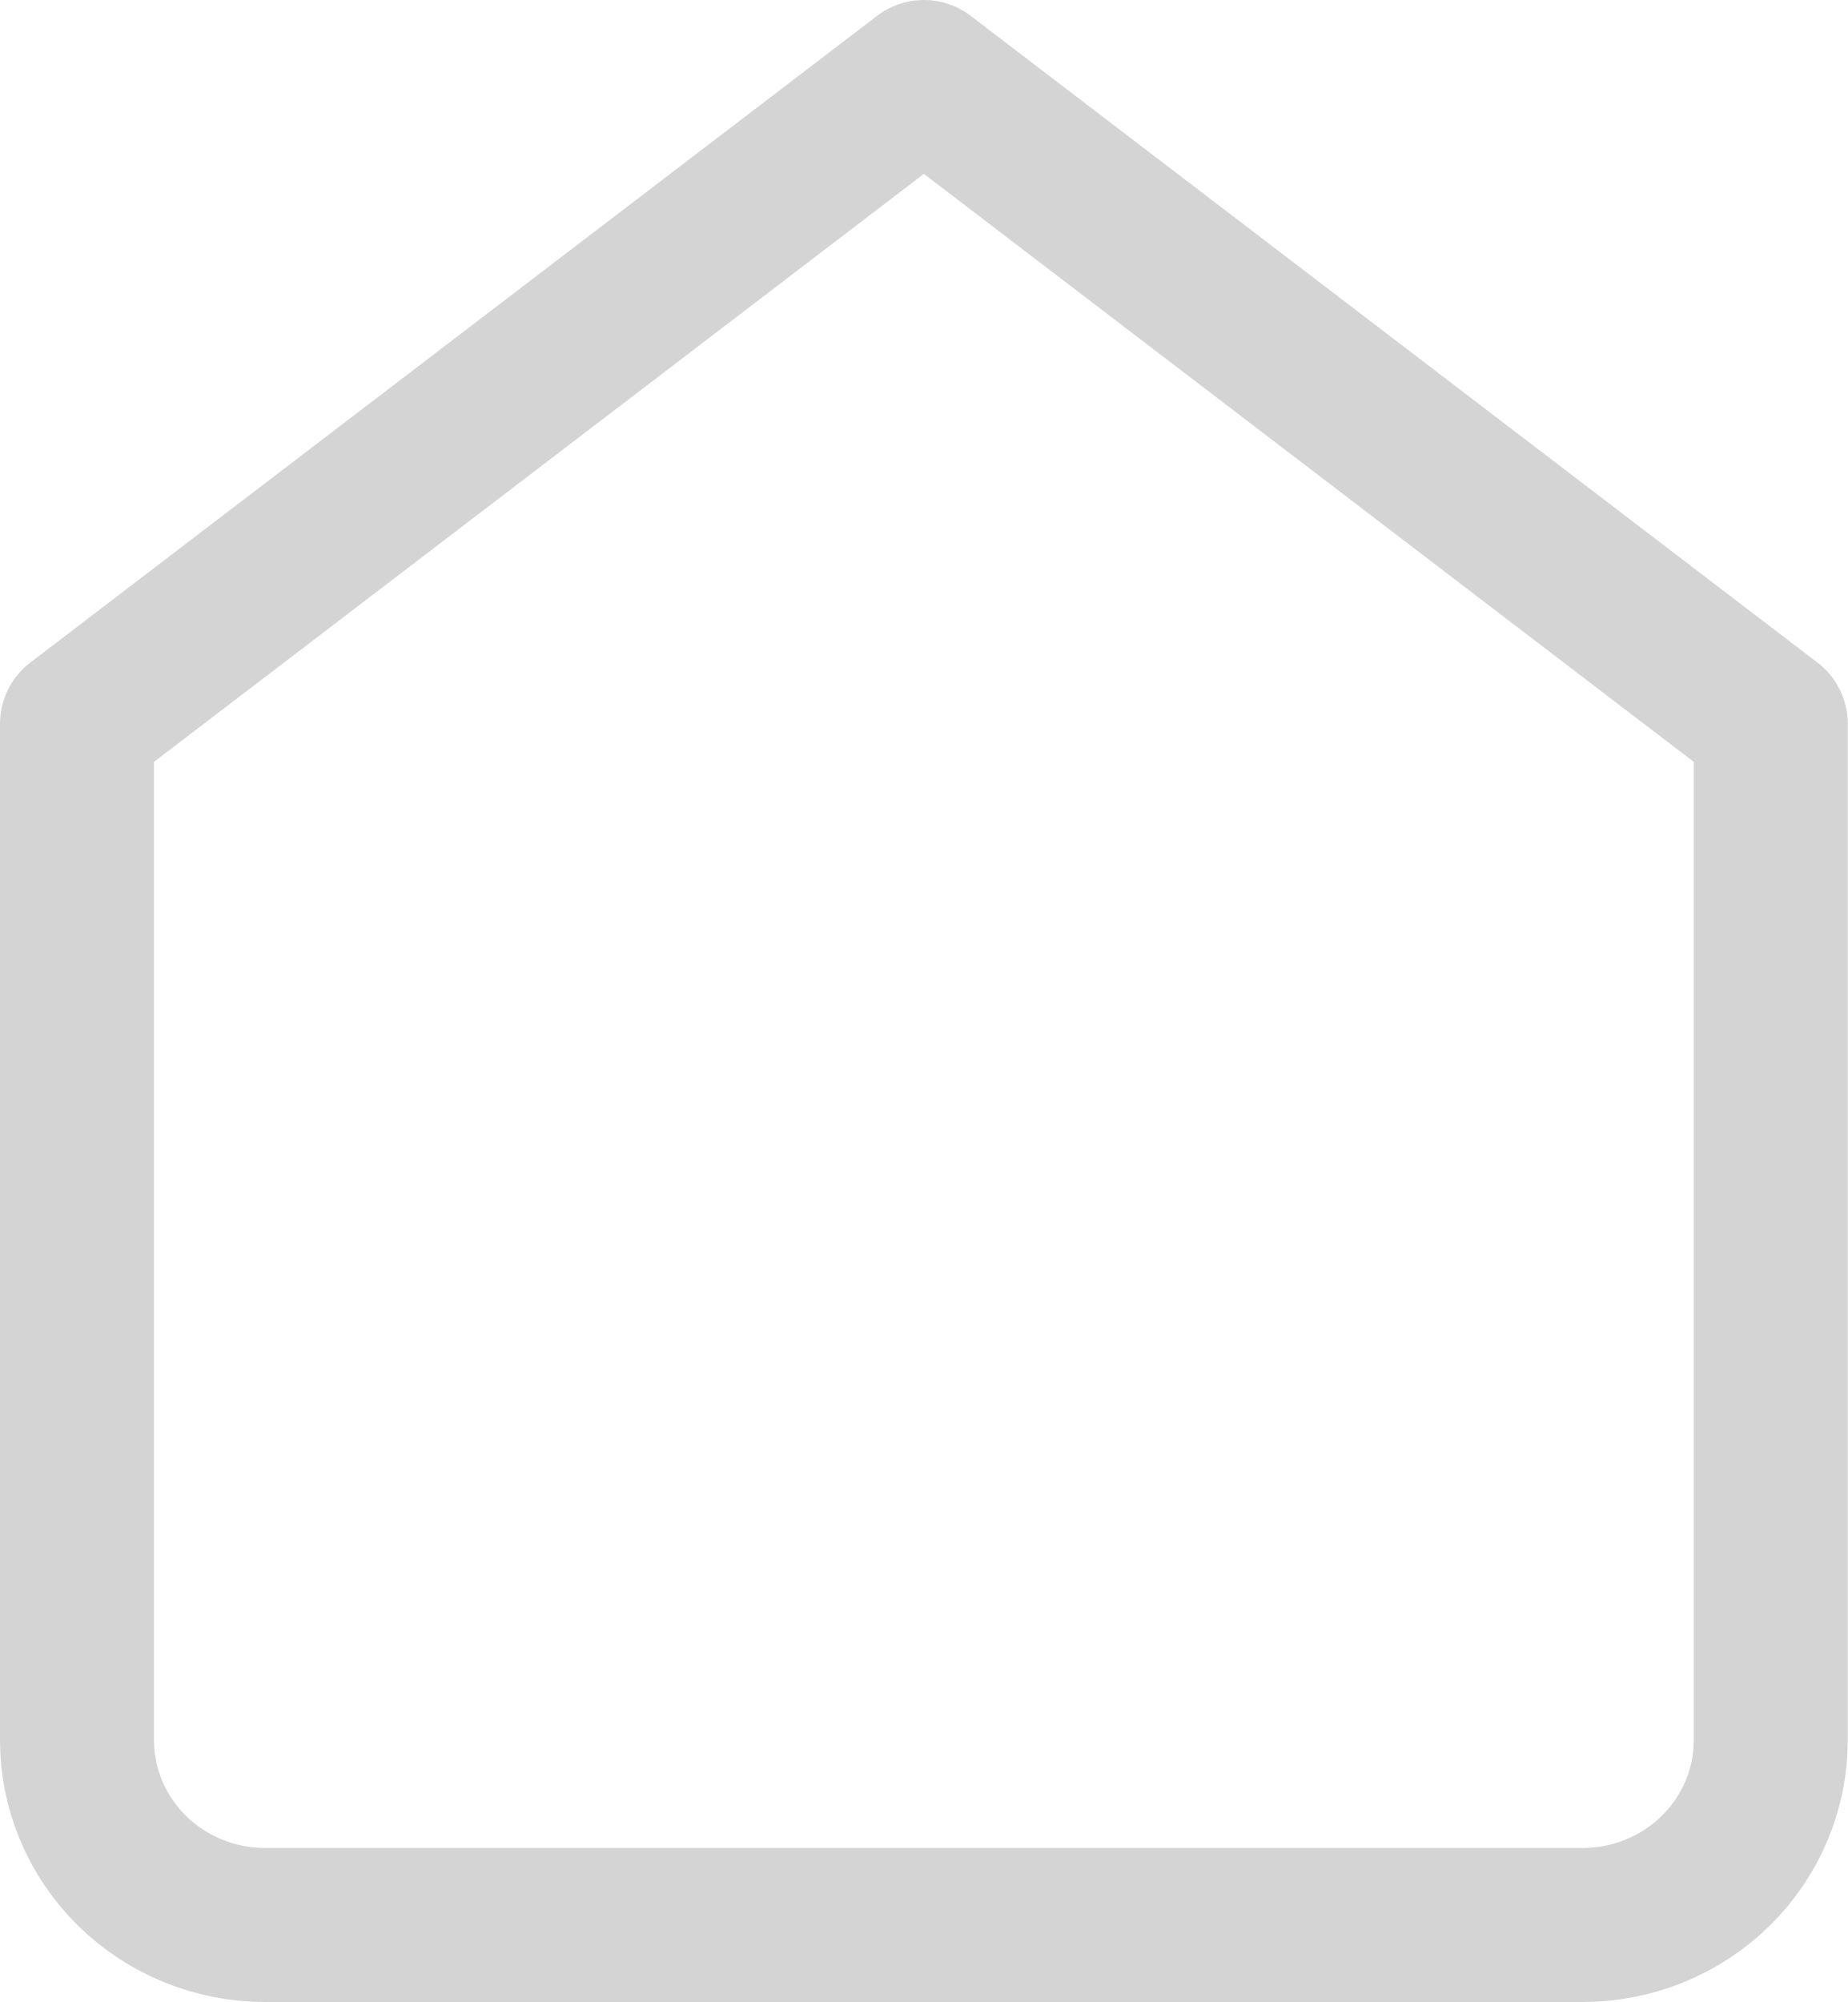
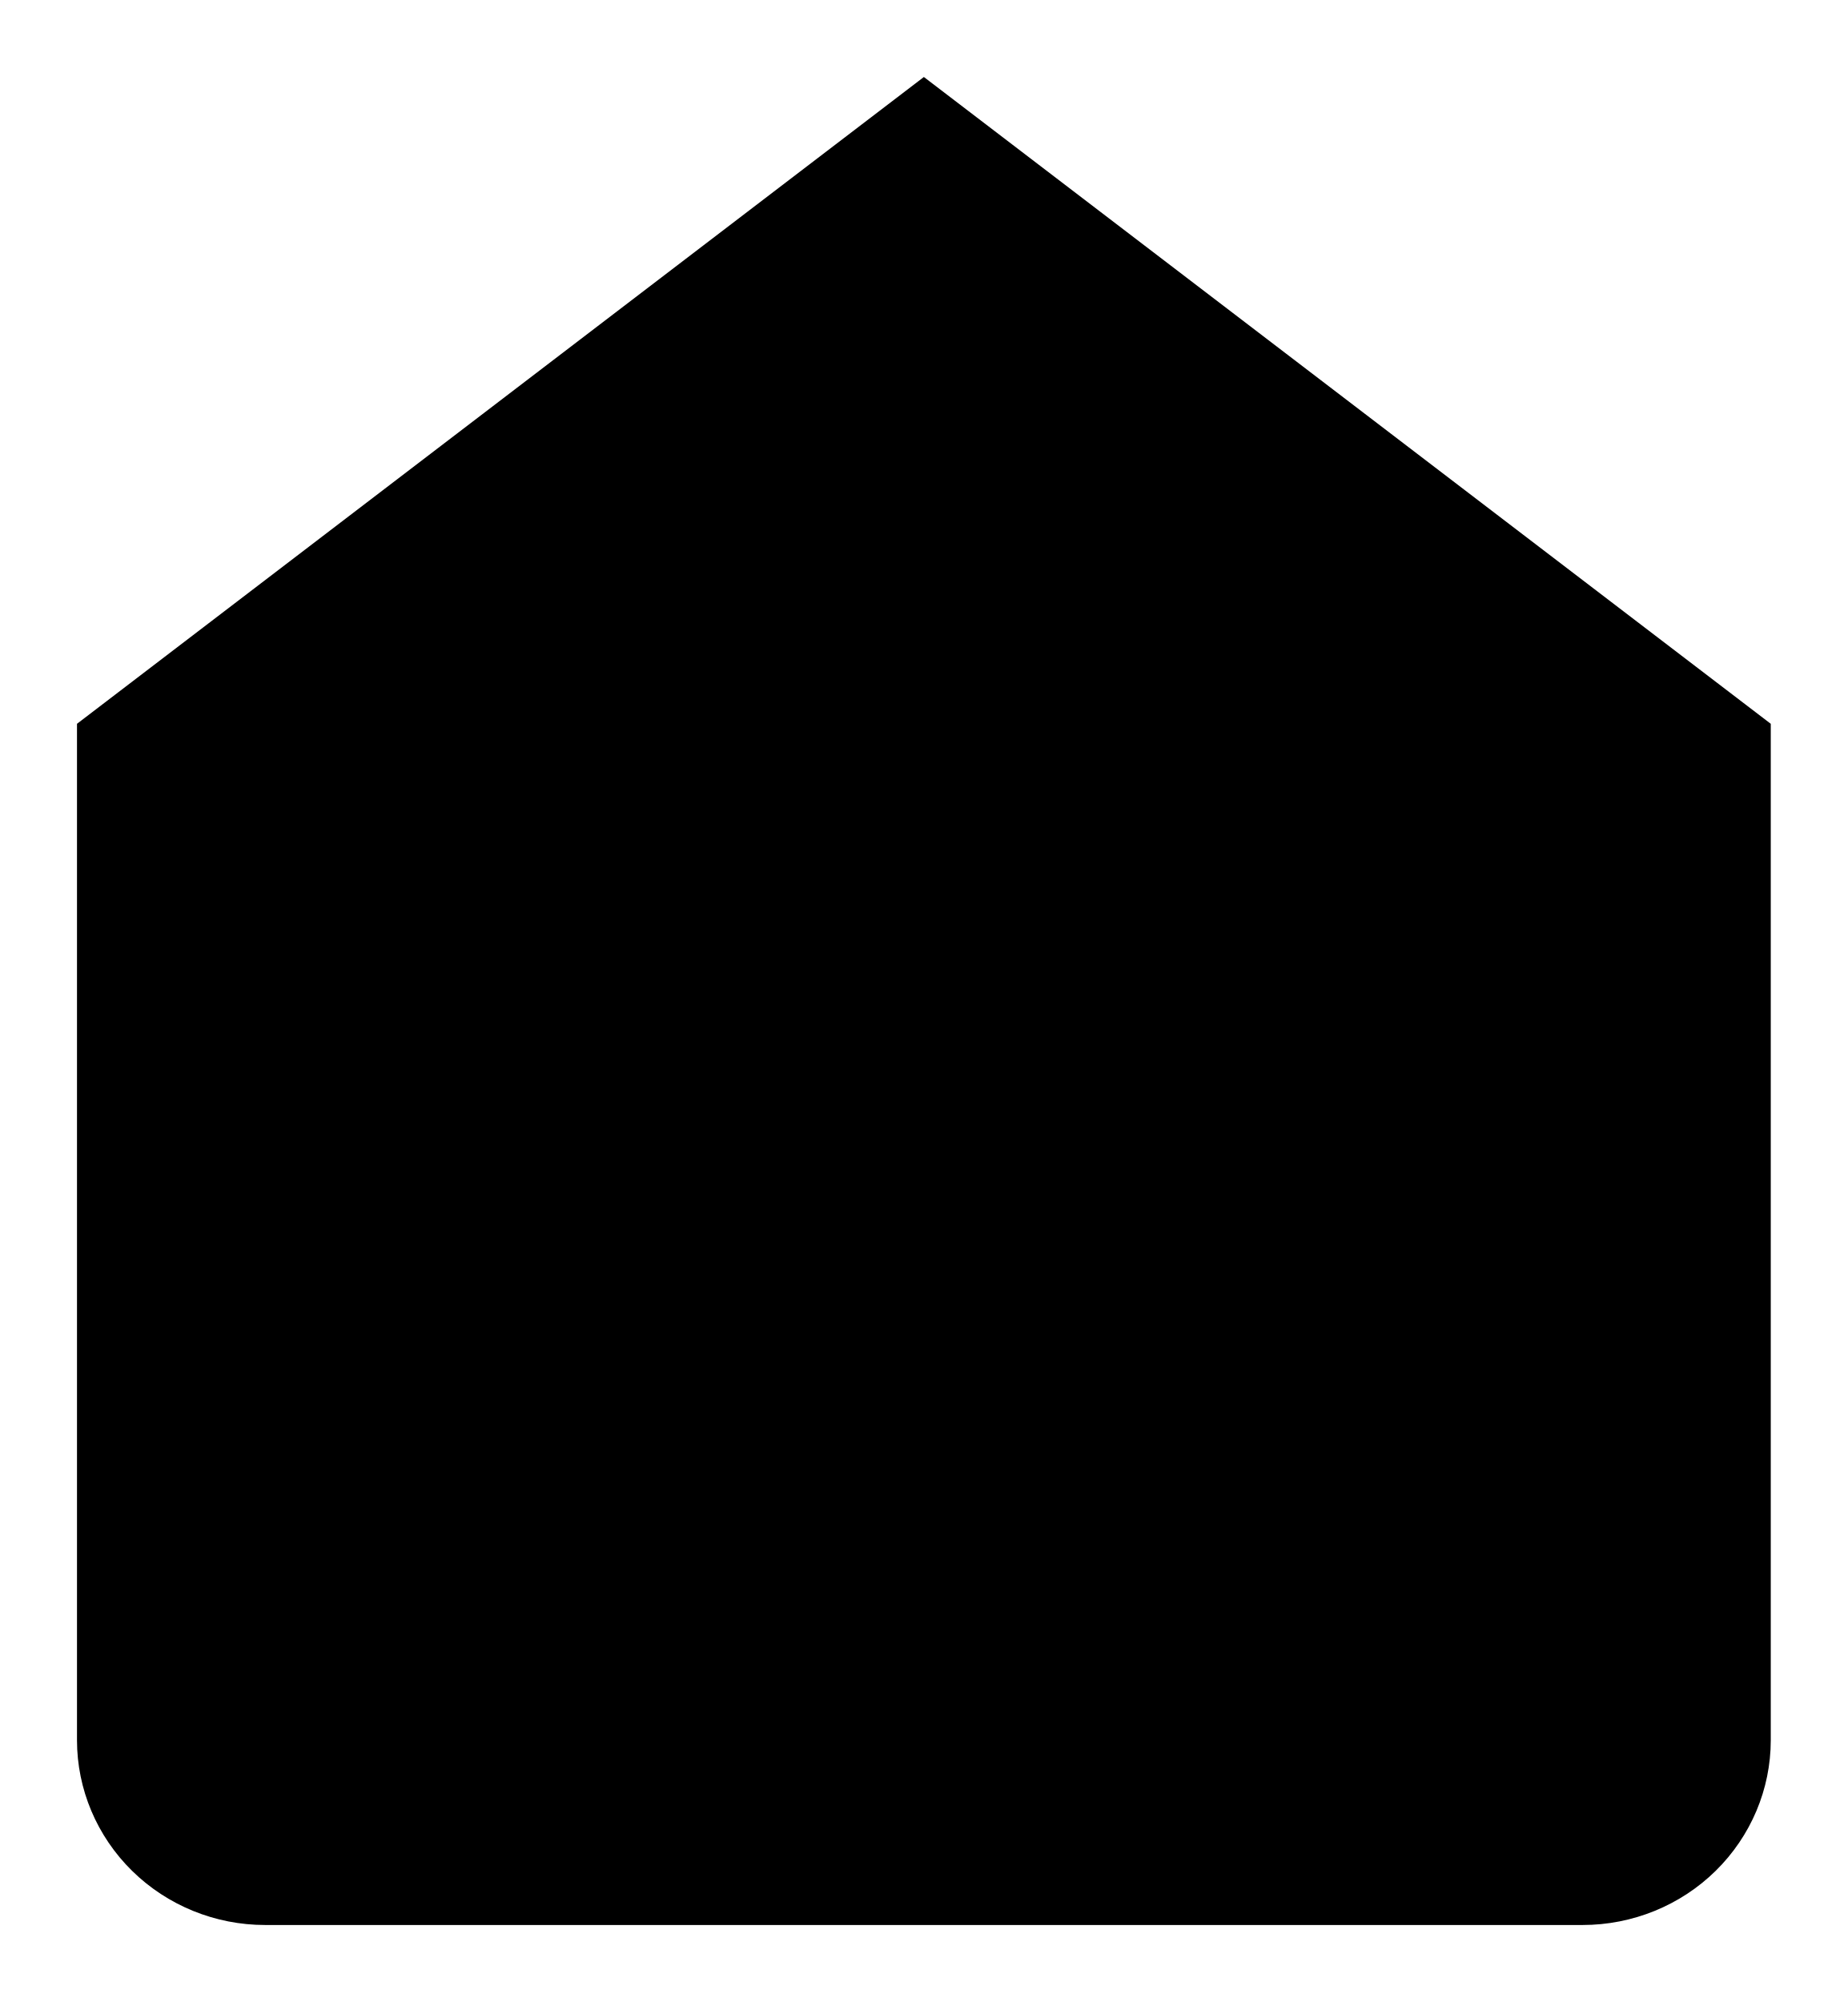
- <svg xmlns="http://www.w3.org/2000/svg" width="24" height="26" viewBox="0 0 24 26" fill="none">
-   <path d="M1 9.4L12 1L23 9.4V22.6C23 23.236 22.742 23.847 22.284 24.297C21.826 24.747 21.204 25 20.556 25H3.444C2.796 25 2.174 24.747 1.716 24.297C1.258 23.847 1 23.236 1 22.6V9.4Z" stroke="#29292D" stroke-opacity="0.2" stroke-width="2" stroke-linecap="round" stroke-linejoin="round" />
+ <svg xmlns="http://www.w3.org/2000/svg" width="24" height="26" viewBox="0 0 24 26" fill="inherit">
+   <path d="M1 9.4L12 1L23 9.4V22.6C23 23.236 22.742 23.847 22.284 24.297C21.826 24.747 21.204 25 20.556 25H3.444C2.796 25 2.174 24.747 1.716 24.297C1.258 23.847 1 23.236 1 22.6V9.4Z" stroke="inherit" stroke-opacity="0.2" stroke-width="2" stroke-linecap="round" stroke-linejoin="round" />
</svg>
